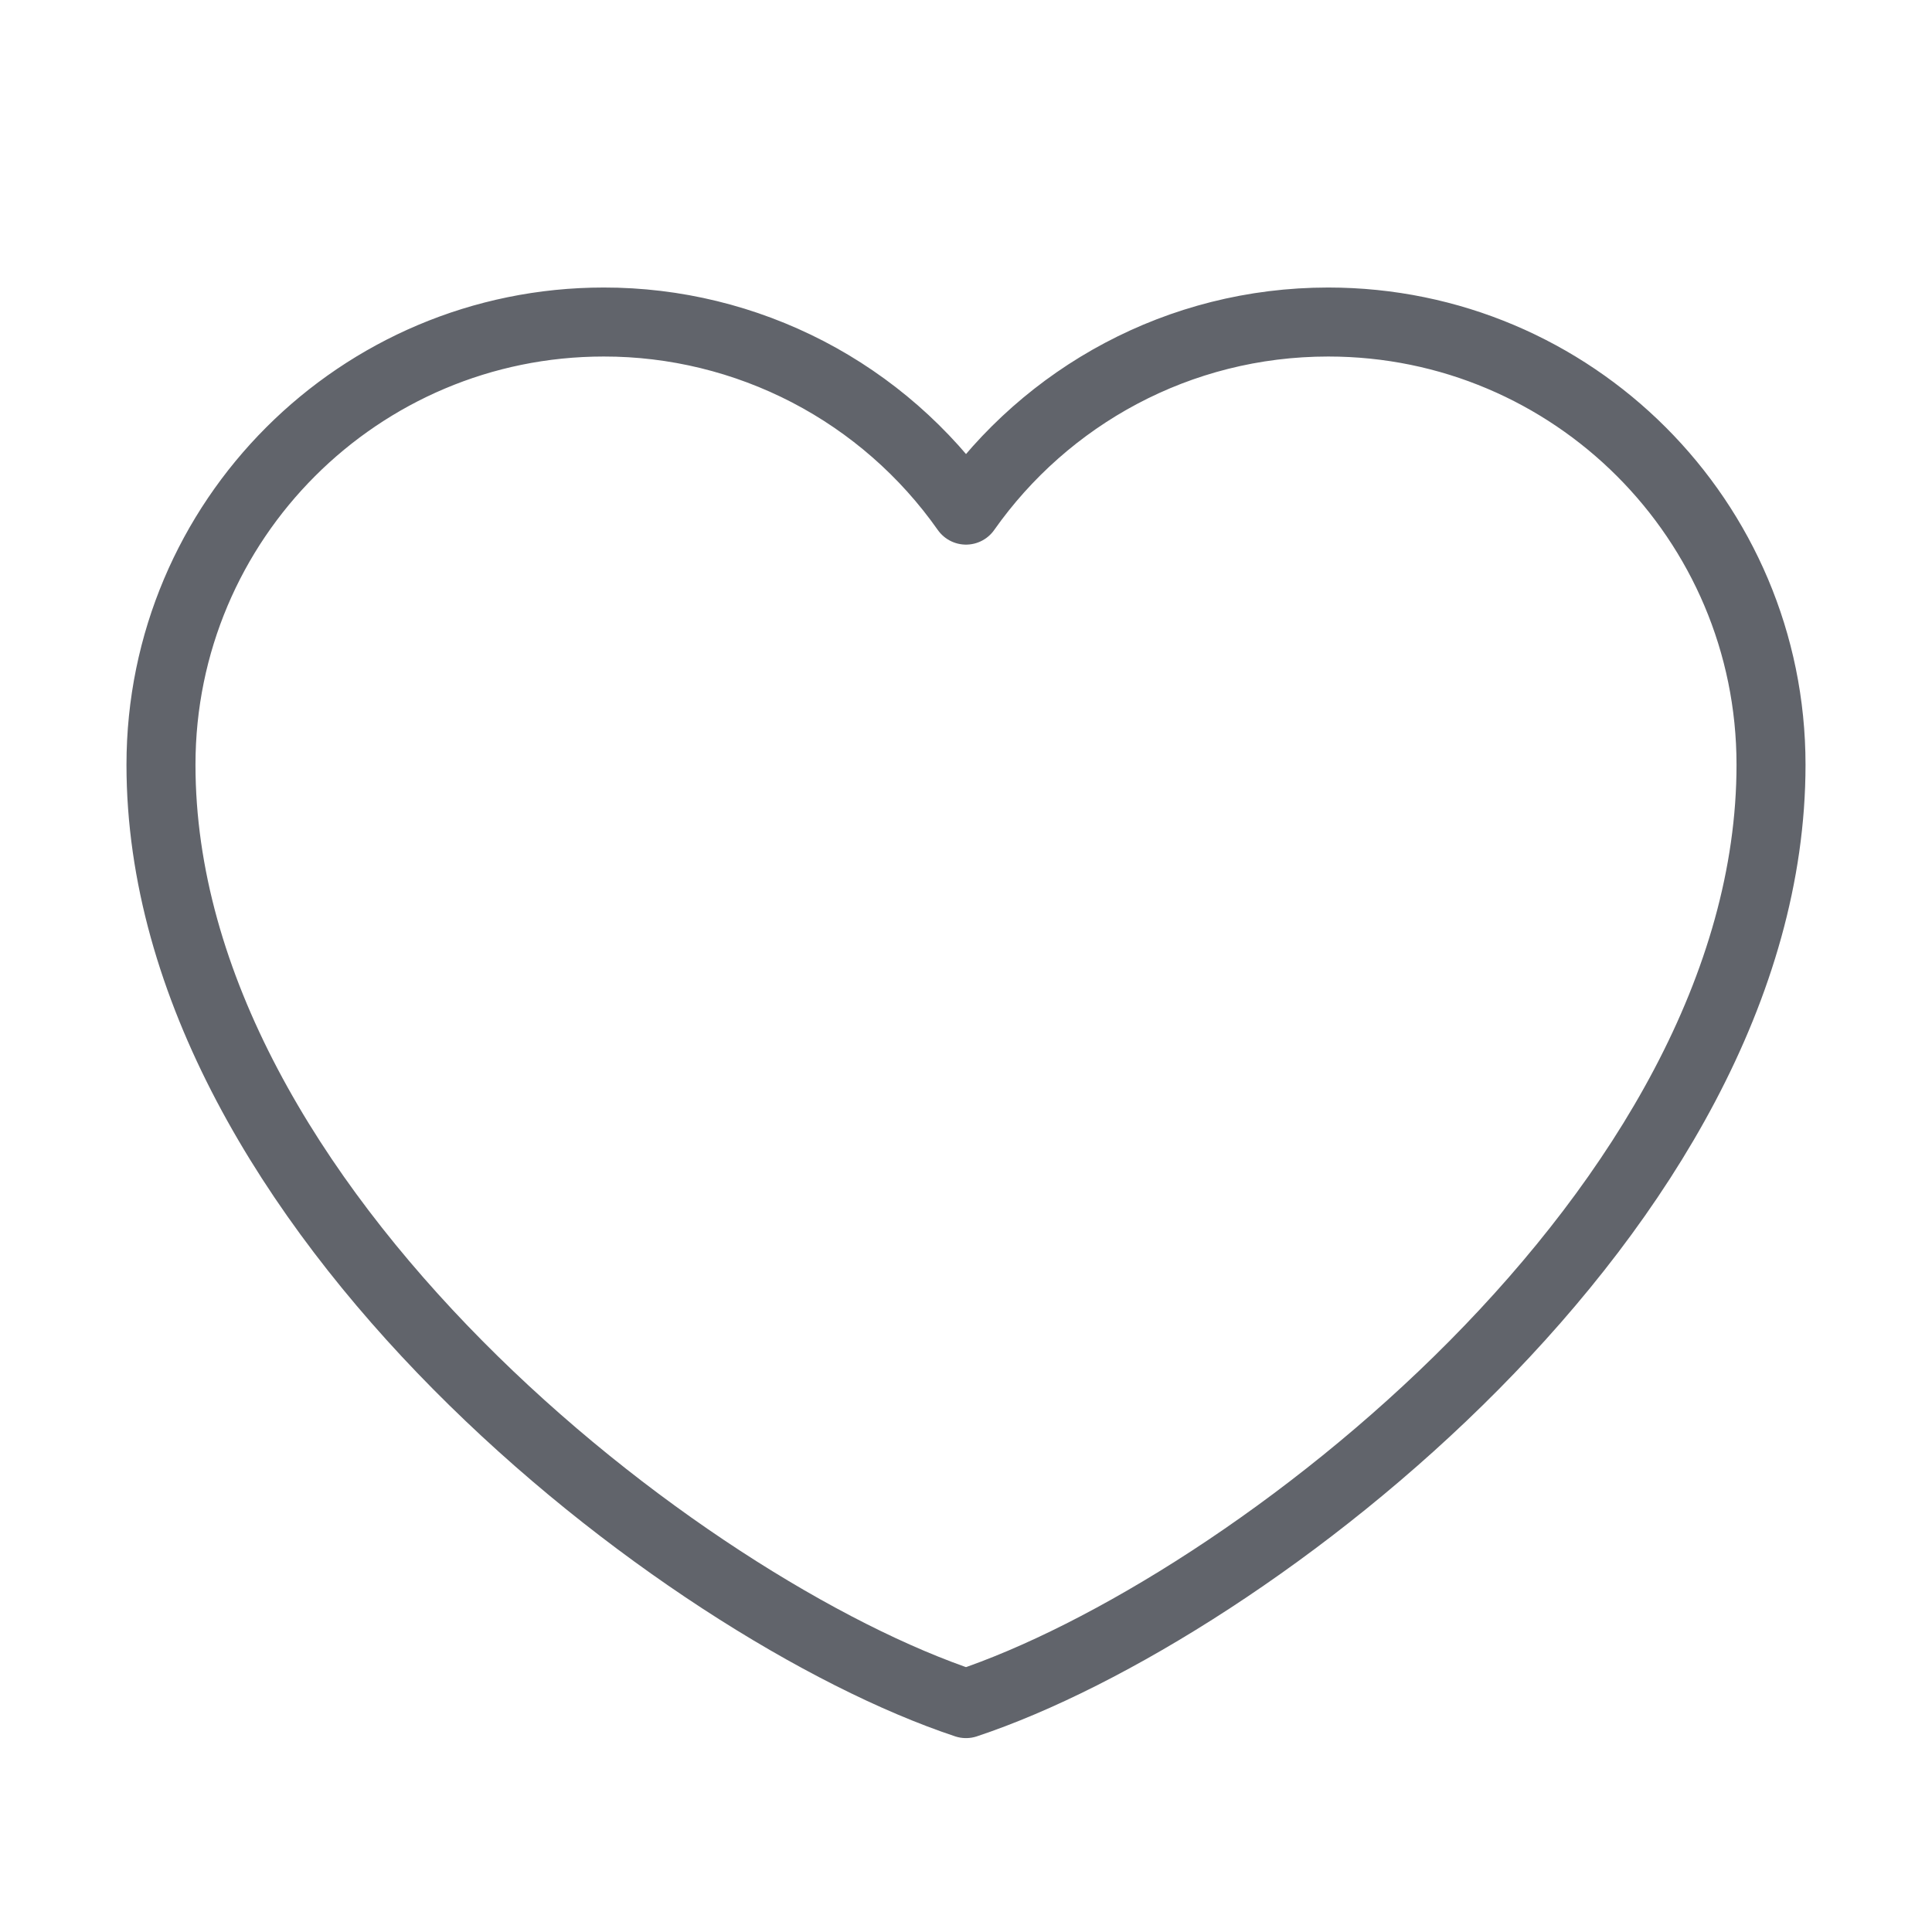
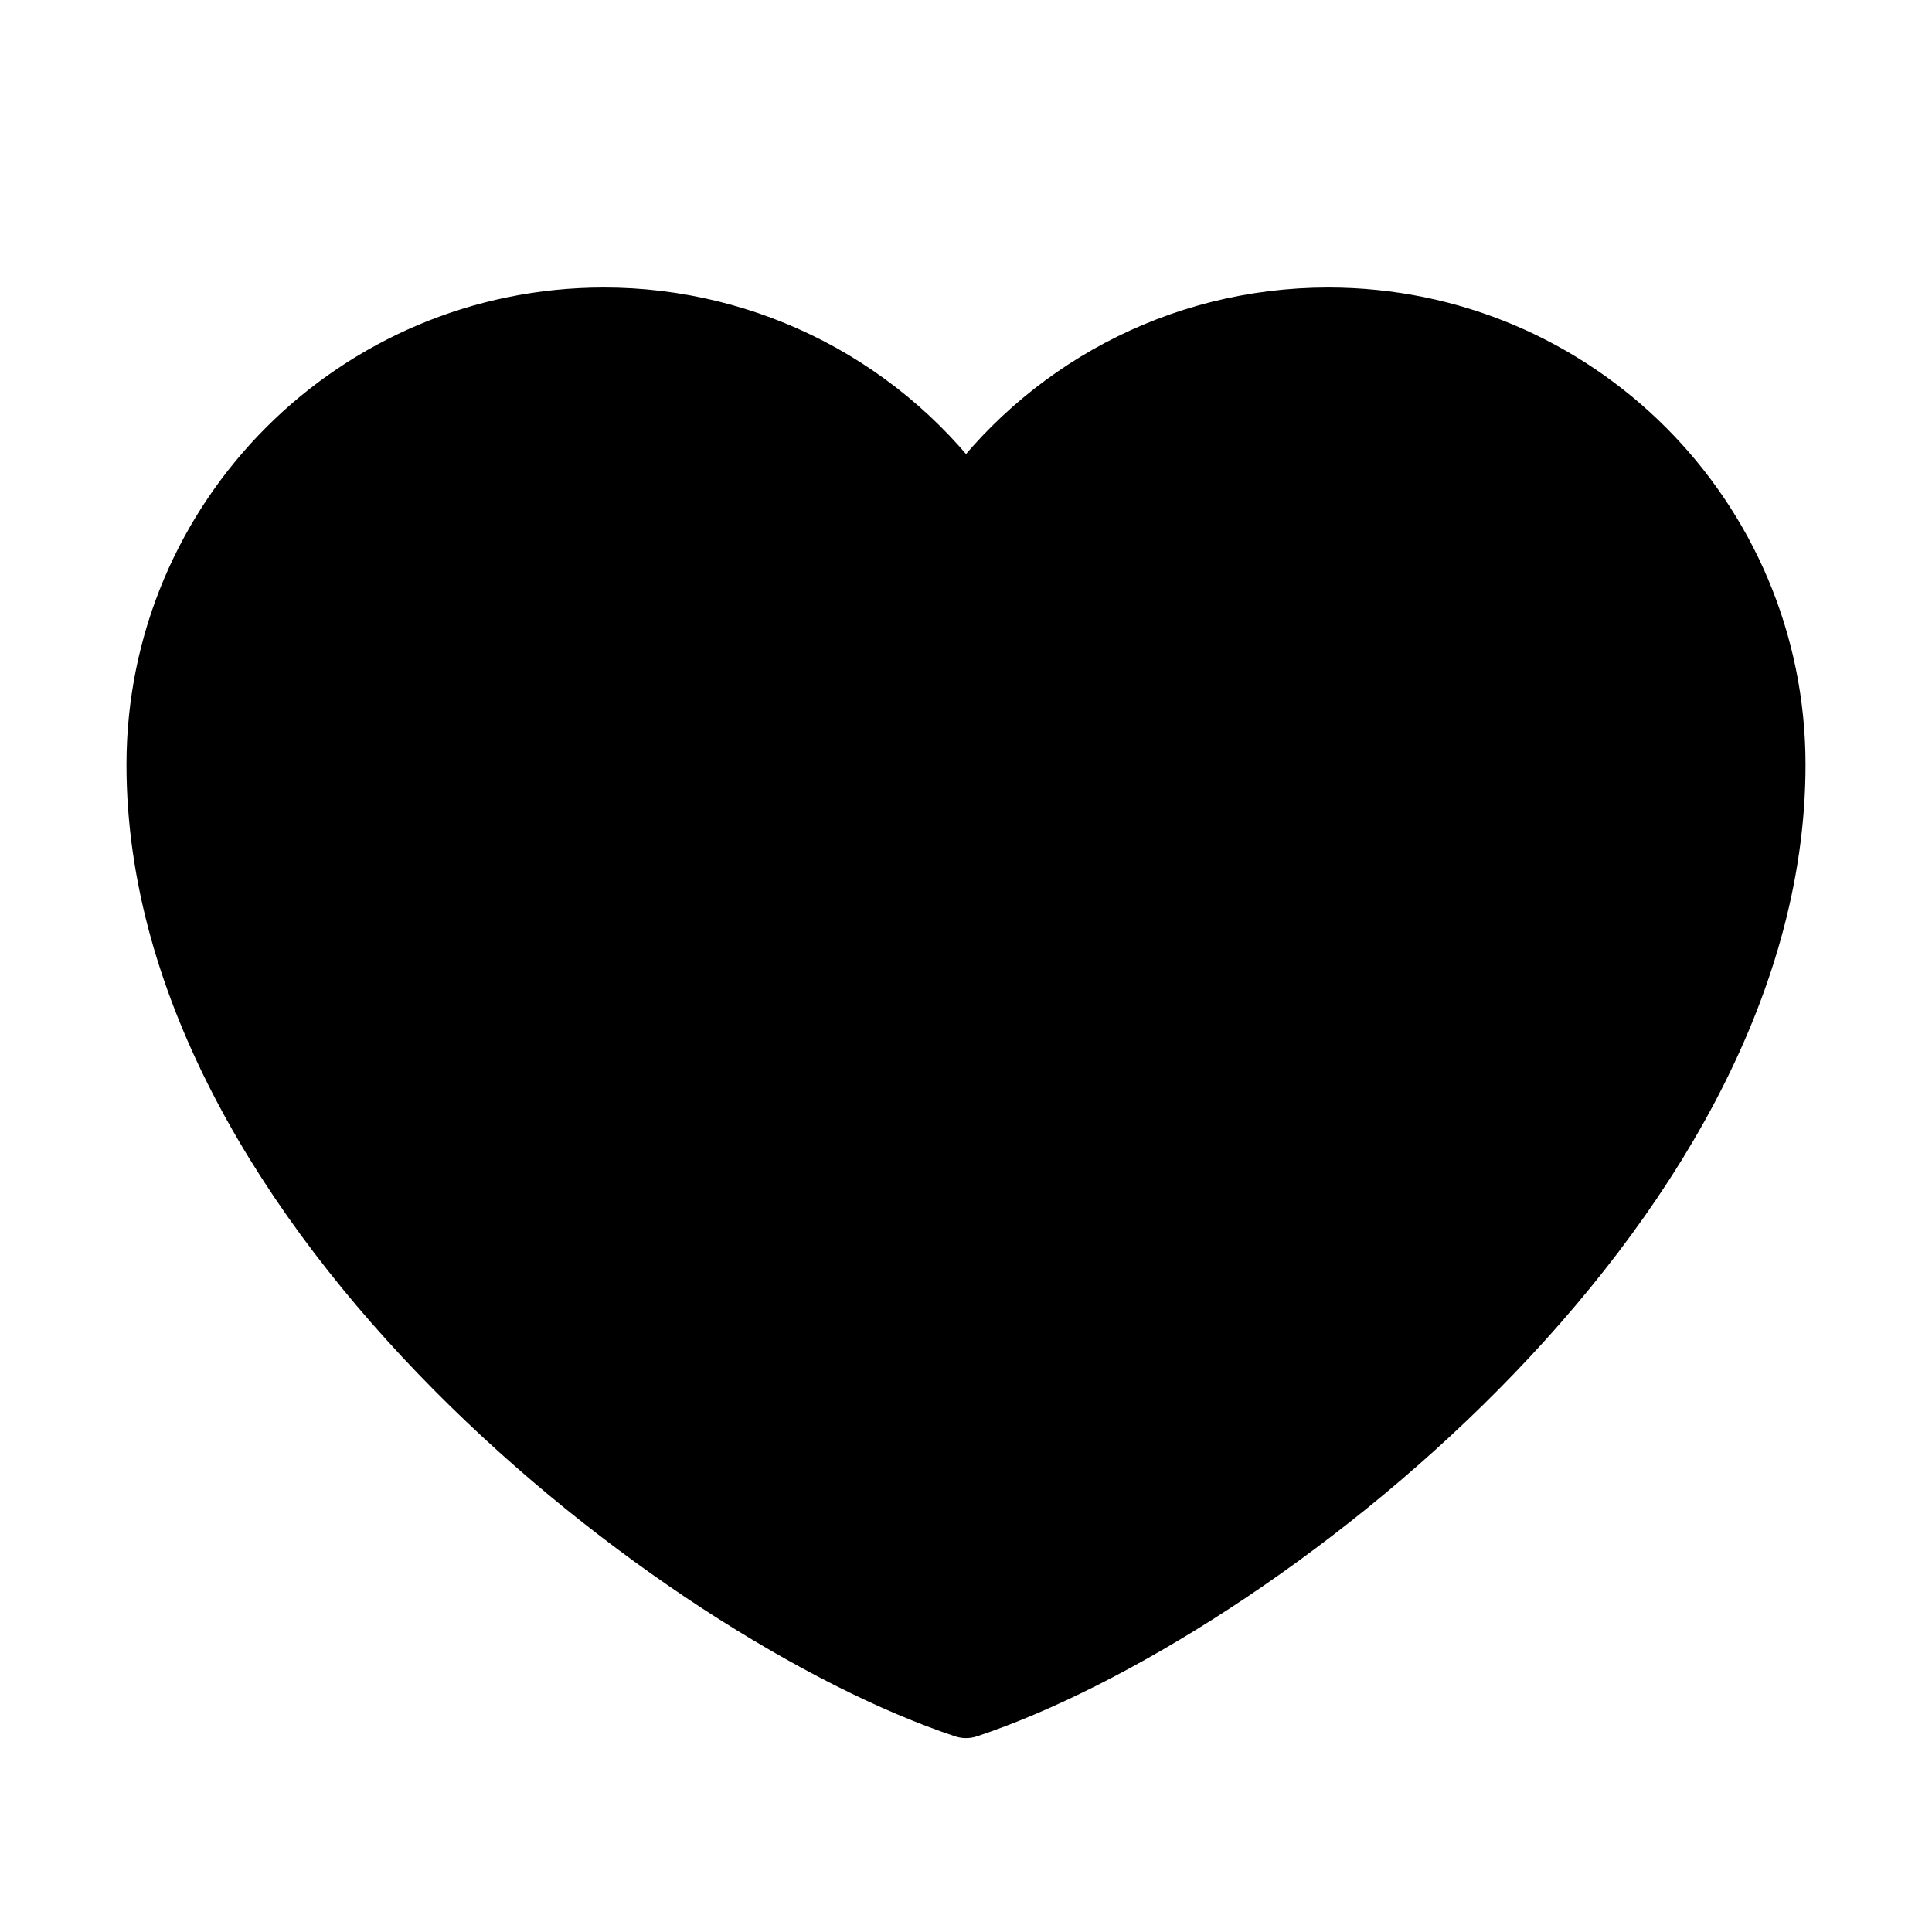
- <svg xmlns="http://www.w3.org/2000/svg" width="28" height="28" viewBox="0 0 28 28" fill="none">
-   <path d="M8.75 4.667C5.206 4.667 2.333 7.54 2.333 11.083C2.333 17.5 9.917 23.333 14 24.69C18.083 23.333 25.667 17.5 25.667 11.083C25.667 7.54 22.794 4.667 19.25 4.667C17.08 4.667 15.161 5.744 14 7.393C13.408 6.551 12.622 5.863 11.708 5.388C10.794 4.914 9.78 4.666 8.75 4.667Z" stroke="#61646B" stroke-linecap="round" stroke-linejoin="round" />
+ <svg xmlns="http://www.w3.org/2000/svg" width="28" height="28" viewBox="0 0 28 28" fill="currentColor">
+   <path d="M8.75 4.667C5.206 4.667 2.333 7.54 2.333 11.083C2.333 17.5 9.917 23.333 14 24.69C18.083 23.333 25.667 17.5 25.667 11.083C25.667 7.54 22.794 4.667 19.25 4.667C17.08 4.667 15.161 5.744 14 7.393C13.408 6.551 12.622 5.863 11.708 5.388C10.794 4.914 9.78 4.666 8.75 4.667Z" stroke="currentColor" stroke-linecap="round" stroke-linejoin="round" />
</svg>
